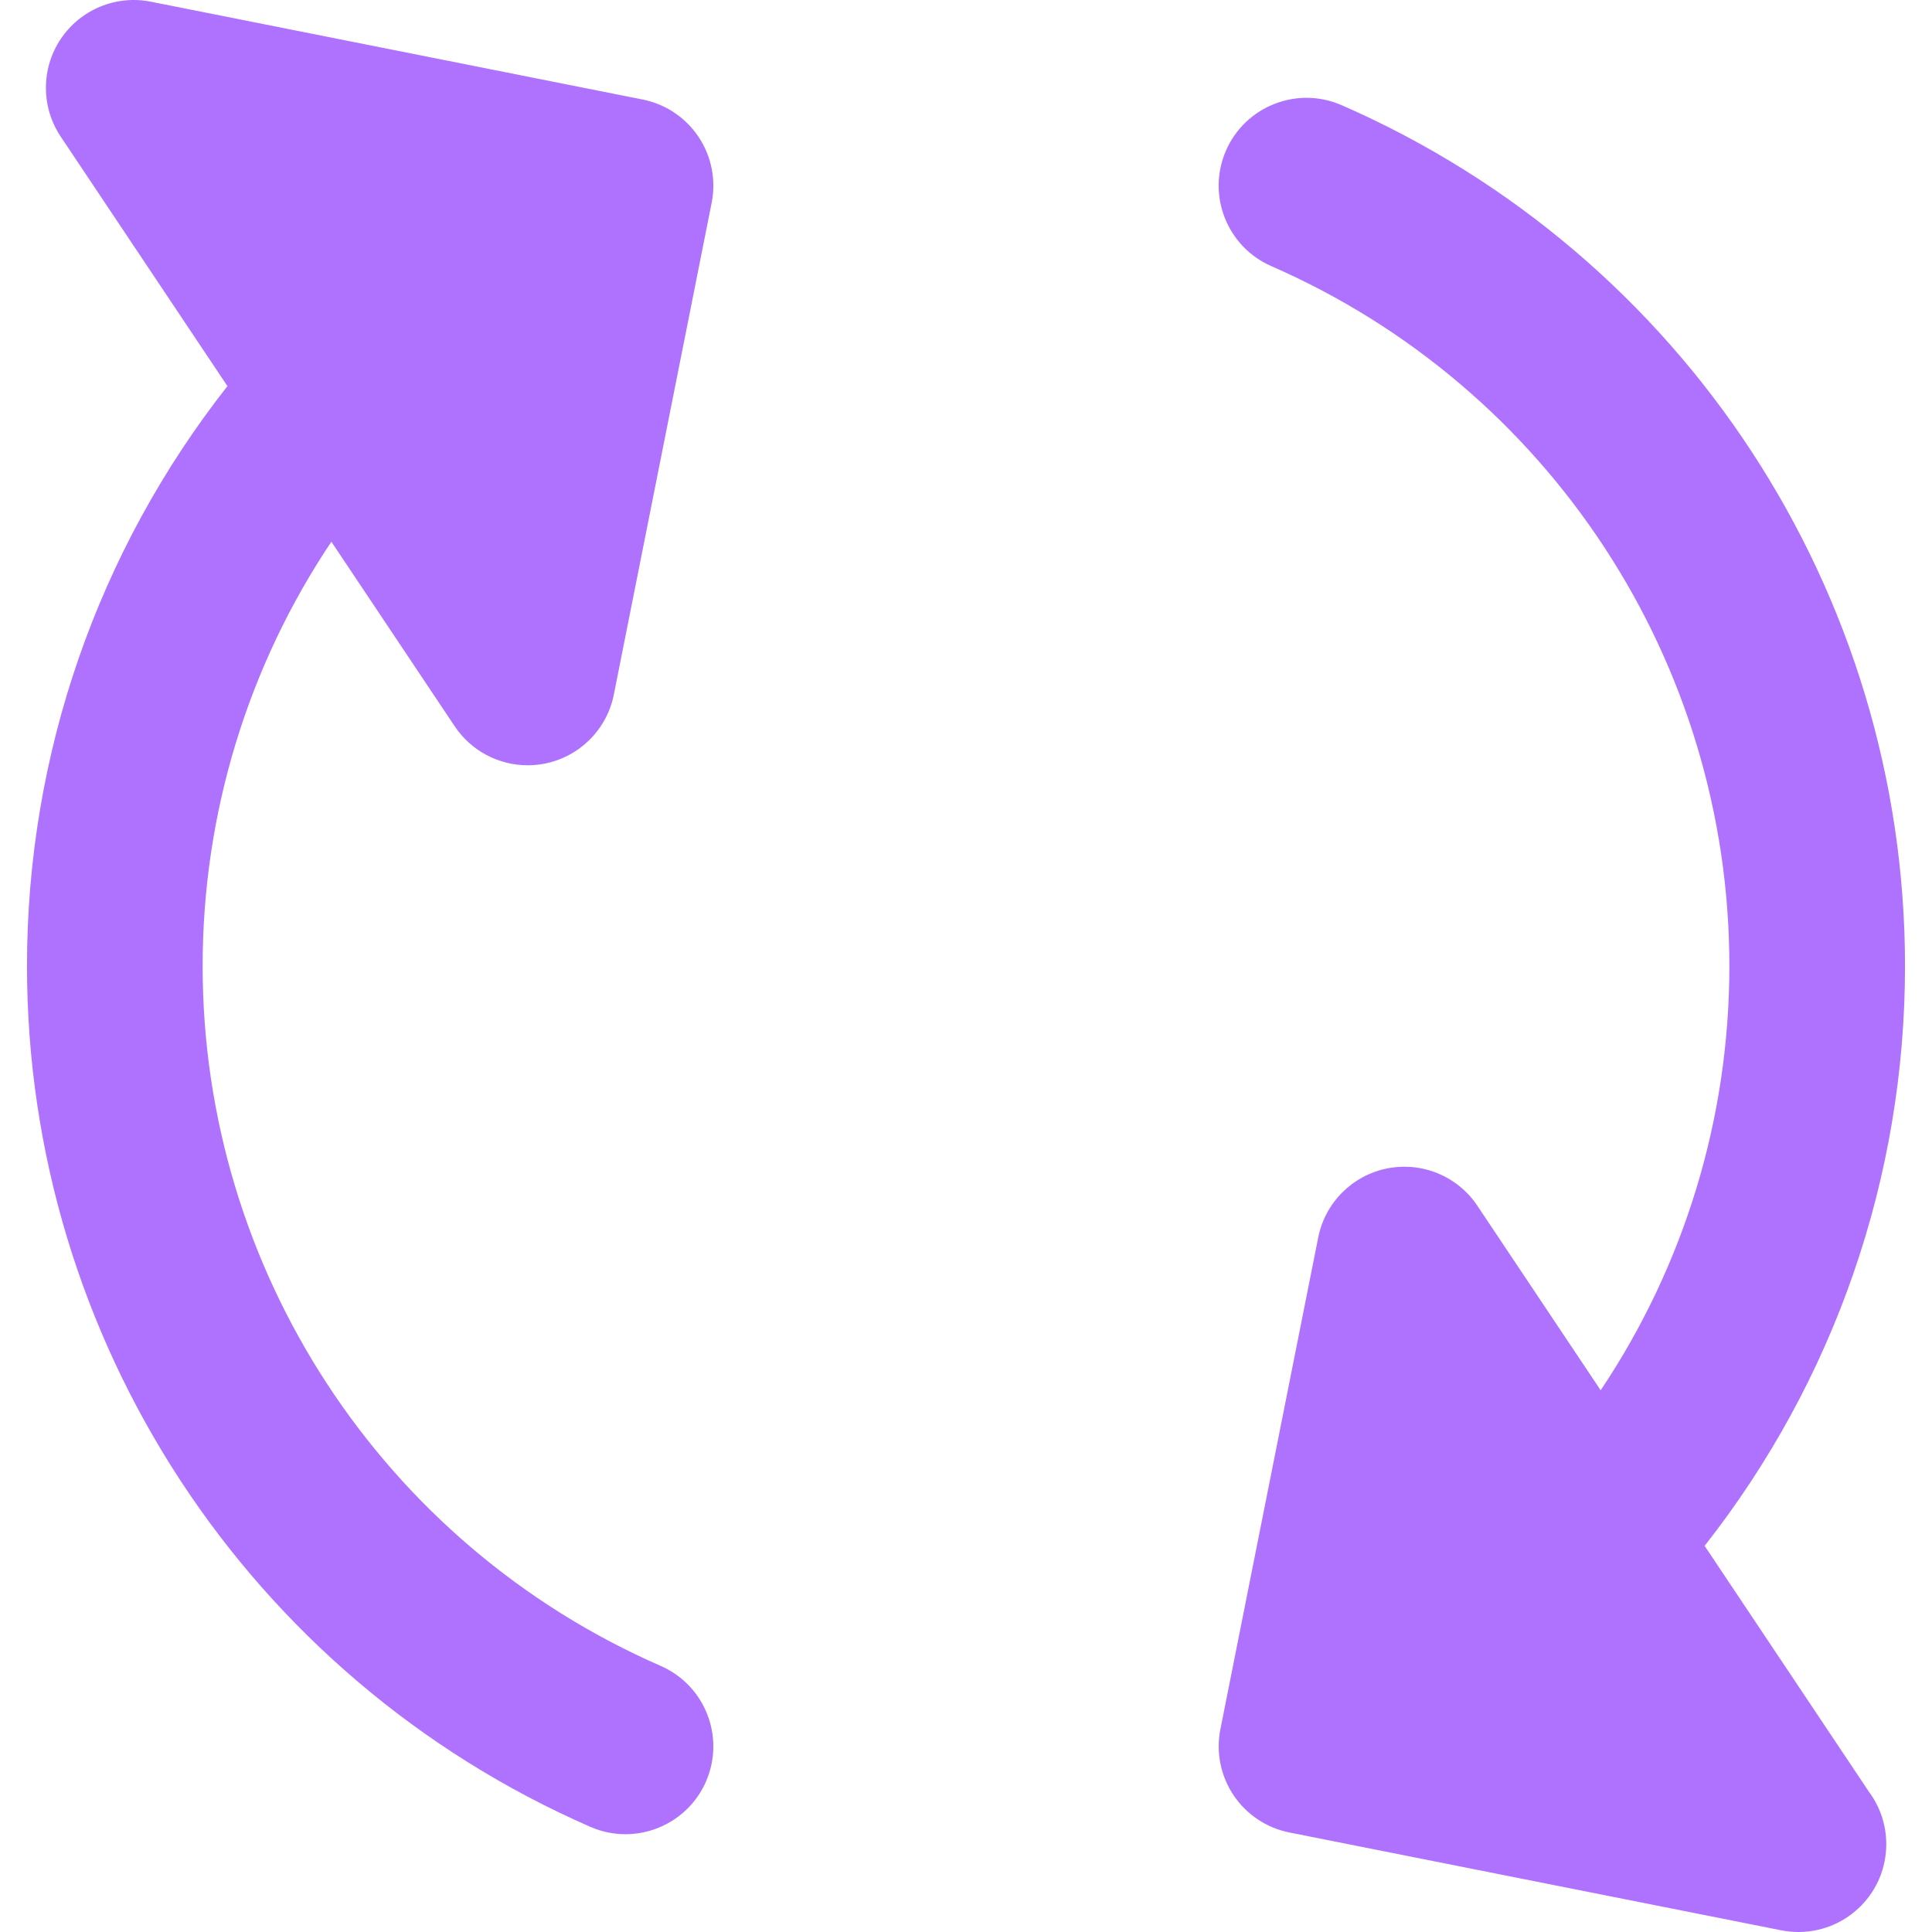
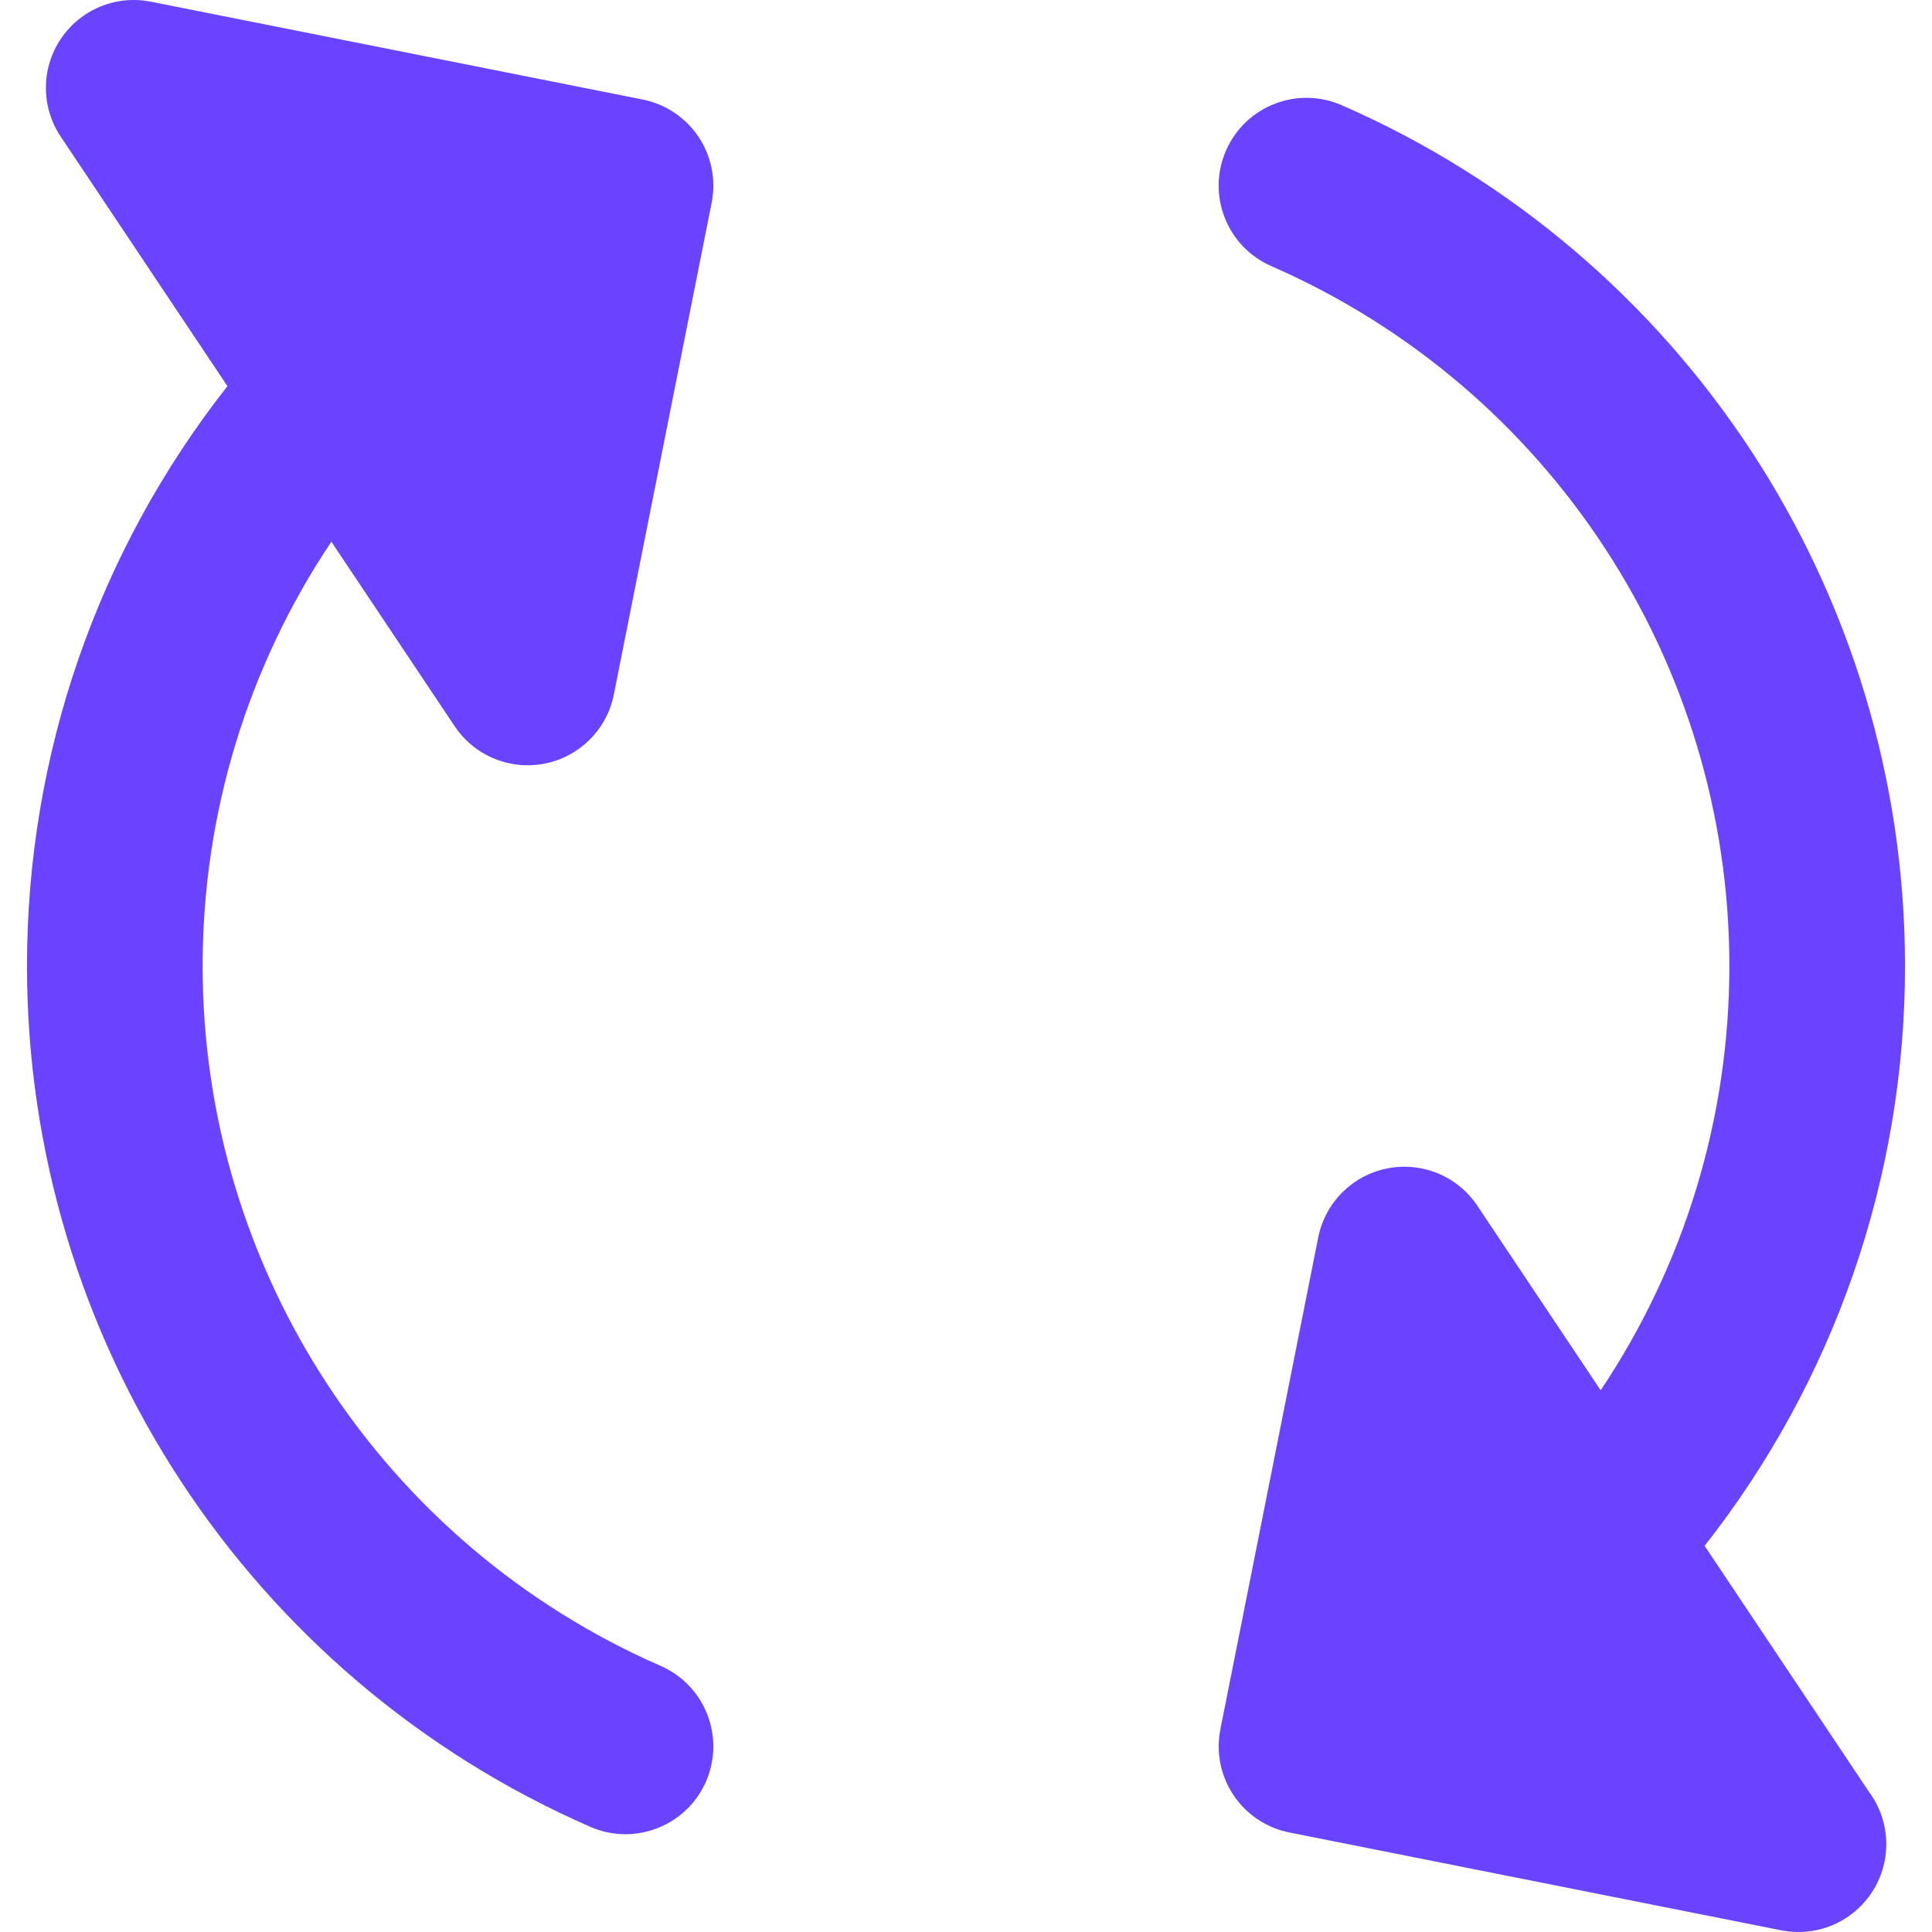
<svg xmlns="http://www.w3.org/2000/svg" height="800px" width="800px" version="1.1" id="Layer_1" viewBox="0 0 512 512" xml:space="preserve">
  <g>
-     <path style="fill:#ae72ff;" d="M120.496,192.463c4.369,6.543,11.674,10.344,19.346,10.344c1.508,0,3.03-0.146,4.546-0.447   c9.231-1.837,16.449-9.055,18.284-18.286L188.596,53.74c1.202-6.054-0.045-12.338-3.475-17.47   c-3.429-5.132-8.757-8.692-14.809-9.896L39.979,0.449c-9.238-1.839-18.663,2.07-23.89,9.896c-5.23,7.826-5.23,18.033,0,25.859   l44.185,66.127C25.9,146.045,7.152,199.942,7.152,256.004c0,98.955,58.602,188.5,149.294,228.129   c3.033,1.325,6.195,1.953,9.306,1.953c8.968,0,17.516-5.216,21.338-13.96c5.145-11.777-0.23-25.497-12.007-30.644   c-73.737-32.22-121.384-105.025-121.384-185.476c0-40.378,11.967-79.367,34.119-112.447L120.496,192.463z" />
-     <path style="fill:#ae72ff;" d="M451.742,409.665c34.363-43.712,53.107-97.604,53.107-153.661   c0-98.953-58.602-188.499-149.294-228.129c-11.776-5.145-25.497,0.23-30.644,12.007c-5.146,11.777,0.228,25.497,12.007,30.645   c73.737,32.222,121.384,105.026,121.384,185.478c0,40.37-11.964,79.356-34.11,112.433l-32.673-48.897   c-5.229-7.826-14.654-11.736-23.889-9.896c-9.233,1.837-16.451,9.053-18.286,18.284l-25.927,130.334   c-1.204,6.054,0.045,12.339,3.475,17.47c3.429,5.132,8.757,8.691,14.811,9.895l130.336,25.923c1.516,0.301,3.036,0.448,4.543,0.448   c0.233,0,0.465-0.003,0.698-0.009c12.542-0.355,22.602-10.634,22.602-23.263c0-5.188-1.699-9.981-4.569-13.852L451.742,409.665z" />
+     <path style="fill:#6943ff;" d="M120.496,192.463c4.369,6.543,11.674,10.344,19.346,10.344c1.508,0,3.03-0.146,4.546-0.447   c9.231-1.837,16.449-9.055,18.284-18.286L188.596,53.74c1.202-6.054-0.045-12.338-3.475-17.47   c-3.429-5.132-8.757-8.692-14.809-9.896L39.979,0.449c-9.238-1.839-18.663,2.07-23.89,9.896c-5.23,7.826-5.23,18.033,0,25.859   l44.185,66.127C25.9,146.045,7.152,199.942,7.152,256.004c0,98.955,58.602,188.5,149.294,228.129   c3.033,1.325,6.195,1.953,9.306,1.953c8.968,0,17.516-5.216,21.338-13.96c5.145-11.777-0.23-25.497-12.007-30.644   c-73.737-32.22-121.384-105.025-121.384-185.476c0-40.378,11.967-79.367,34.119-112.447L120.496,192.463z" />
+     <path style="fill:#6943ff;" d="M451.742,409.665c34.363-43.712,53.107-97.604,53.107-153.661   c0-98.953-58.602-188.499-149.294-228.129c-11.776-5.145-25.497,0.23-30.644,12.007c-5.146,11.777,0.228,25.497,12.007,30.645   c73.737,32.222,121.384,105.026,121.384,185.478c0,40.37-11.964,79.356-34.11,112.433l-32.673-48.897   c-5.229-7.826-14.654-11.736-23.889-9.896c-9.233,1.837-16.451,9.053-18.286,18.284l-25.927,130.334   c-1.204,6.054,0.045,12.339,3.475,17.47c3.429,5.132,8.757,8.691,14.811,9.895l130.336,25.923c1.516,0.301,3.036,0.448,4.543,0.448   c0.233,0,0.465-0.003,0.698-0.009c12.542-0.355,22.602-10.634,22.602-23.263c0-5.188-1.699-9.981-4.569-13.852L451.742,409.665z" />
  </g>
</svg>
